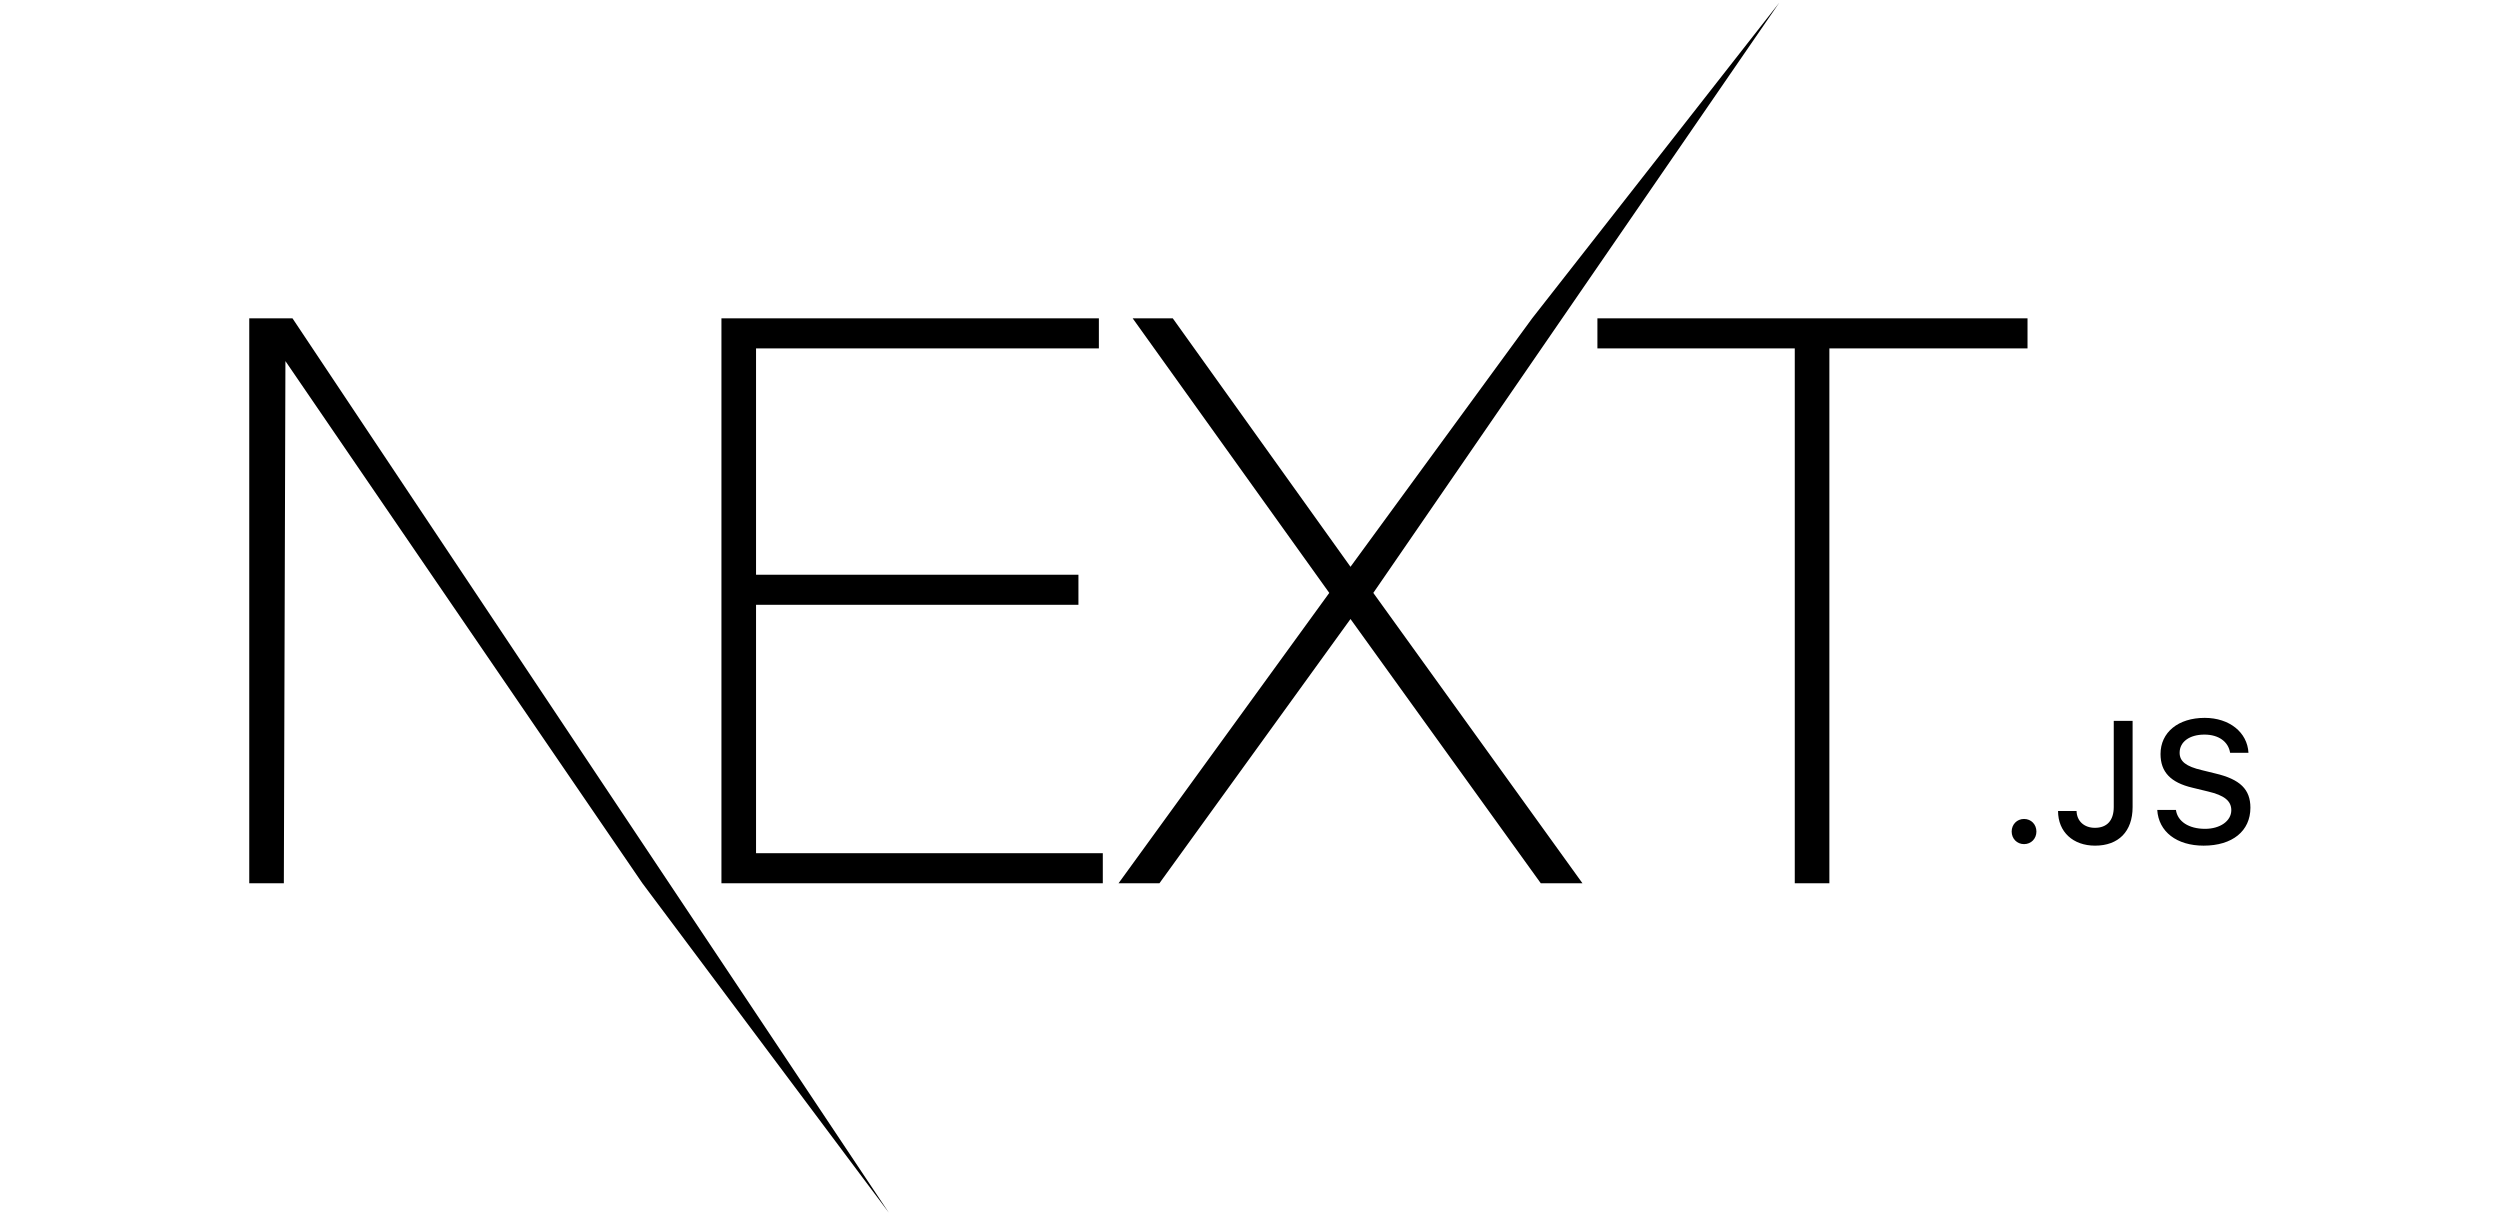
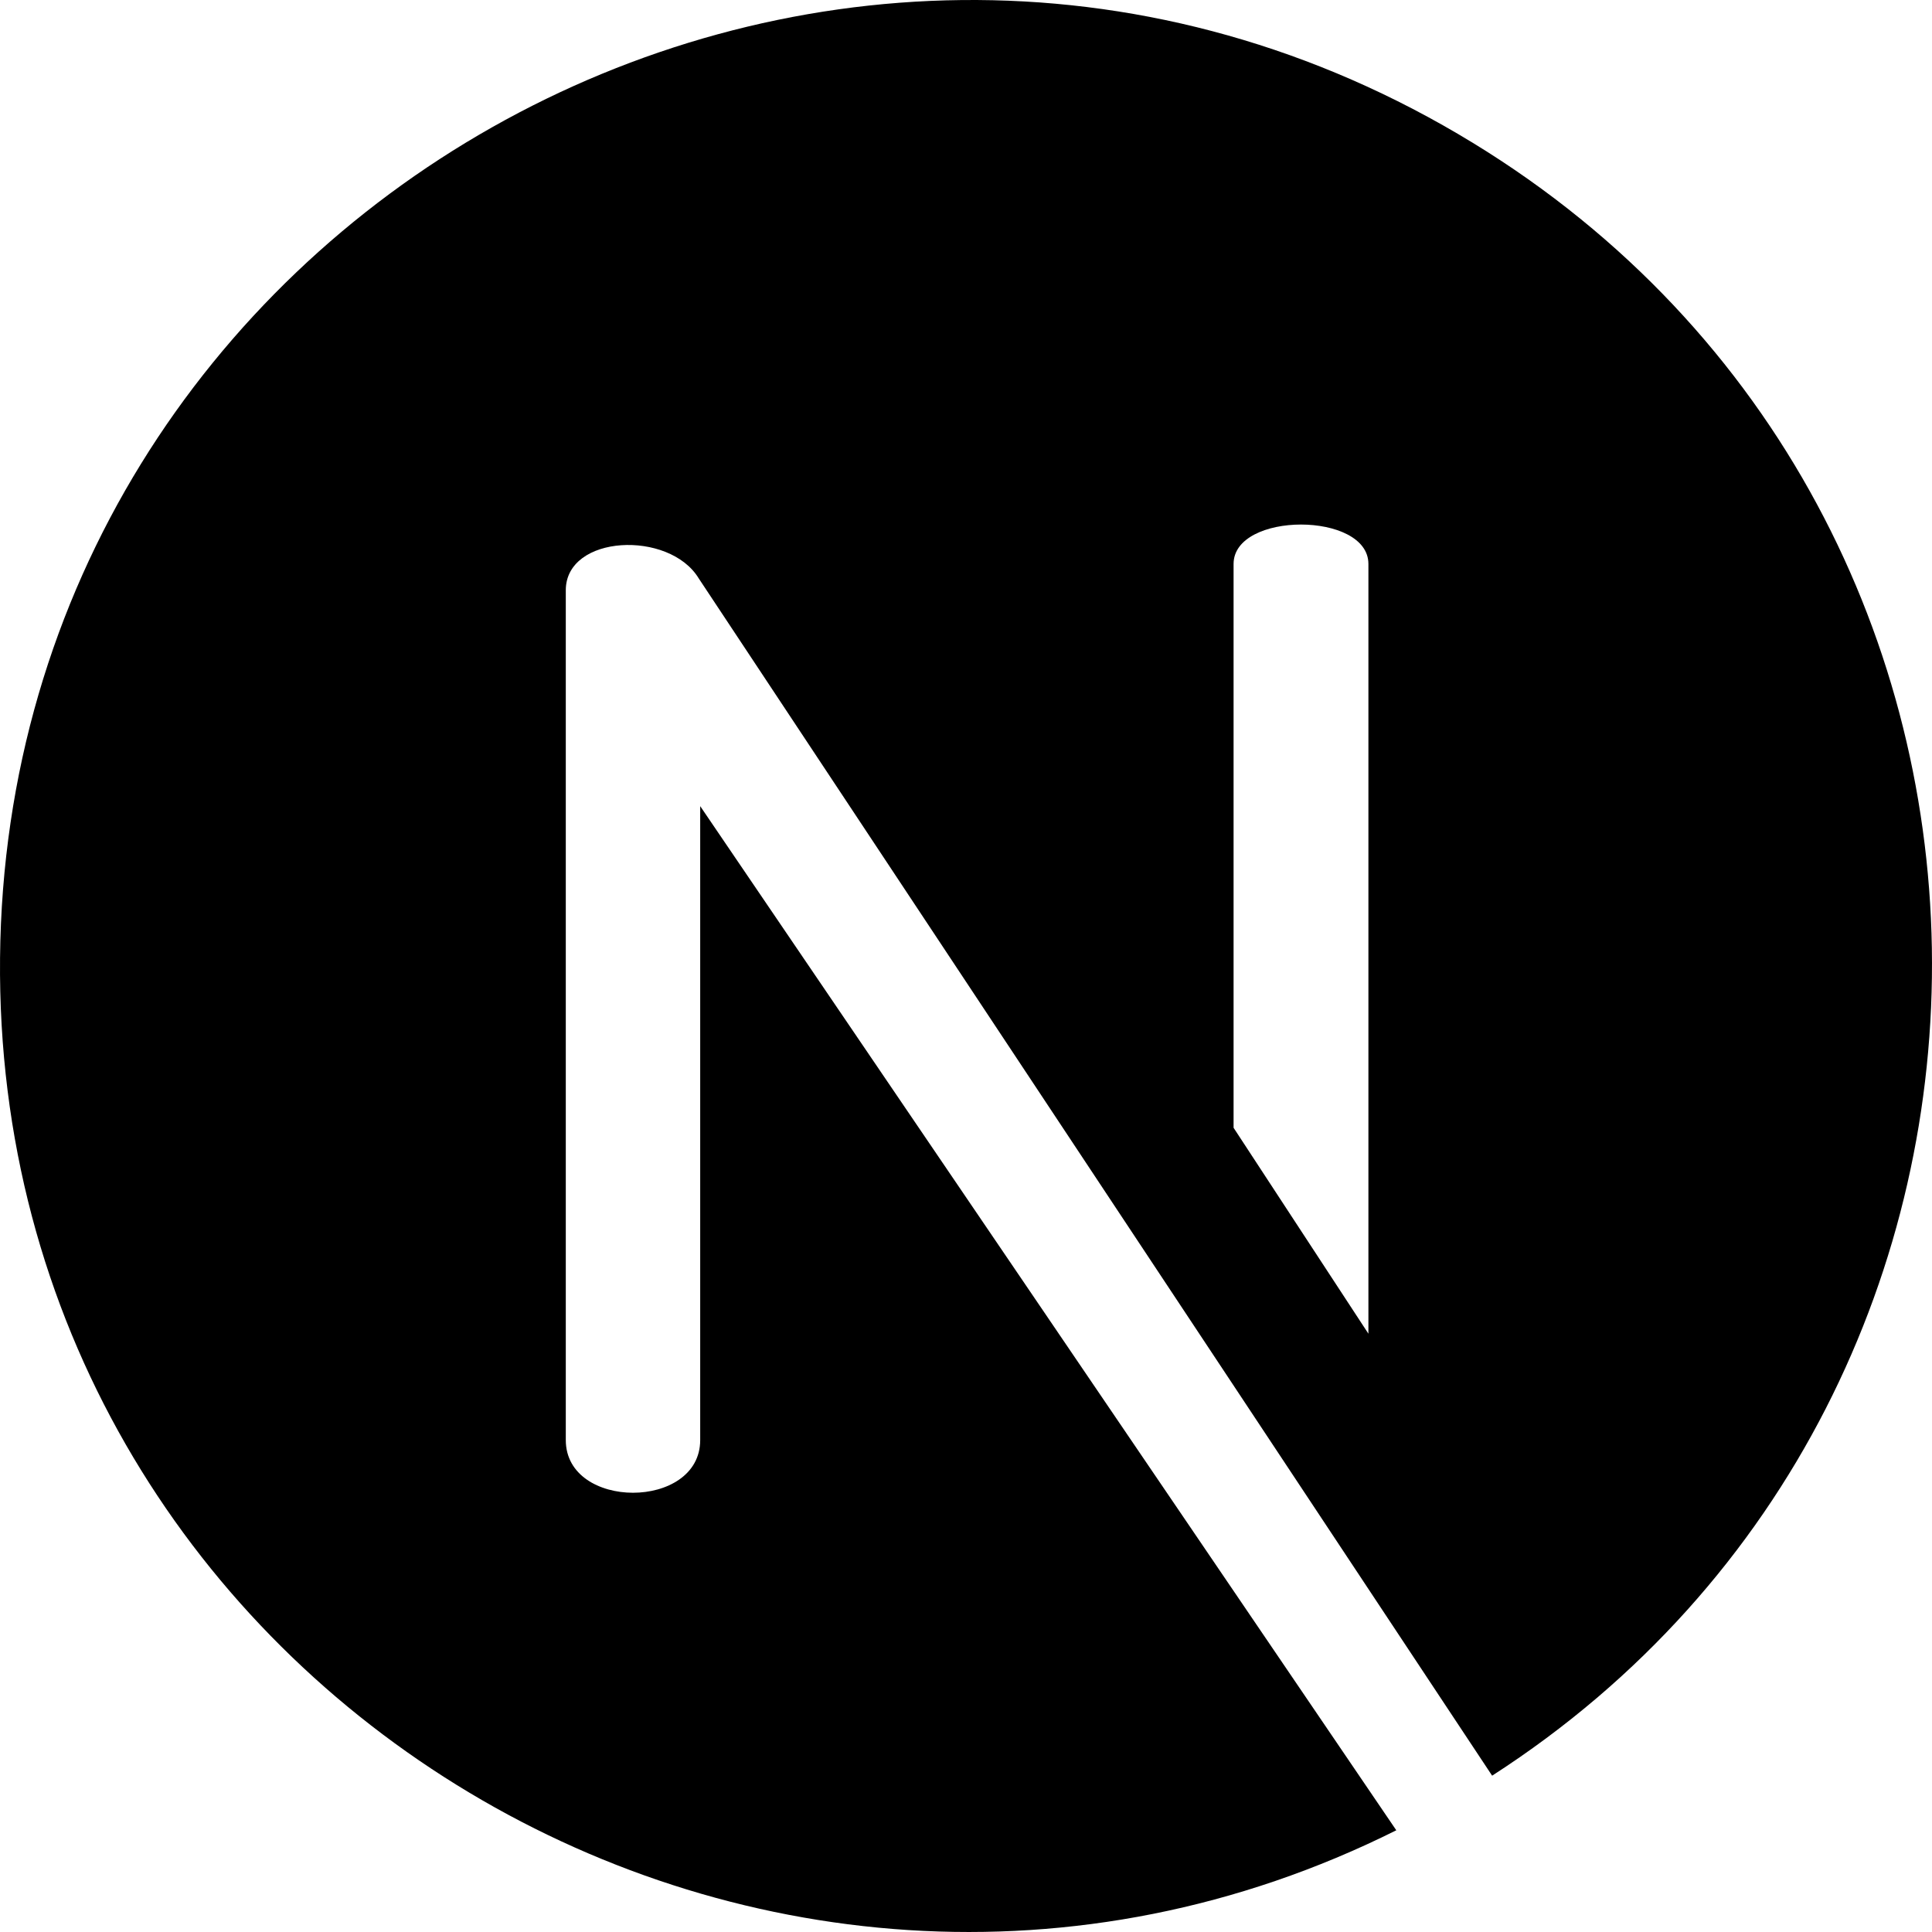
- <svg xmlns="http://www.w3.org/2000/svg" width="82" height="40" viewBox="0 0 148 90" version="1.1" style="transform:translateX(4%);shape-rendering:auto">
-   <path d="M34.992 23.495h27.855v2.219H37.546v16.699h23.792v2.219H37.546v18.334h25.591v2.219H34.992v-41.69zm30.35 0h2.96l13.115 18.334 13.405-18.334L113.055.207 83.1 43.756l15.436 21.429H95.46L81.417 45.683 67.316 65.185h-3.018L79.85 43.756 65.343 23.495zm34.297 2.219v-2.219h31.742v2.219h-14.623v39.47h-2.554v-39.47H99.64zM.145 23.495h3.192l44.011 66.003L29.16 65.185 2.814 26.648l-.116 38.537H.145v-41.69zm130.98 38.801c-.523 0-.914-.405-.914-.928 0-.524.391-.929.913-.929.528 0 .913.405.913.929 0 .523-.385.928-.913.928zm2.508-2.443H135c.019.742.56 1.24 1.354 1.24.888 0 1.391-.535 1.391-1.539v-6.356h1.391v6.362c0 1.808-1.043 2.849-2.77 2.849-1.62 0-2.732-1.01-2.732-2.556zm7.322-.08h1.379c.118.853.95 1.395 2.149 1.395 1.117 0 1.937-.58 1.937-1.377 0-.685-.521-1.097-1.708-1.377l-1.155-.28c-1.62-.38-2.36-1.166-2.36-2.487 0-1.602 1.304-2.668 3.26-2.668 1.82 0 3.15 1.066 3.23 2.58h-1.354c-.13-.828-.85-1.346-1.894-1.346-1.1 0-1.832.53-1.832 1.34 0 .642.472 1.01 1.64 1.284l.987.243c1.838.43 2.596 1.178 2.596 2.53 0 1.72-1.33 2.799-3.453 2.799-1.987 0-3.323-1.029-3.422-2.637z" fill="black" fill-rule="nonzero" />
+ <svg xmlns="http://www.w3.org/2000/svg" aria-hidden="true" role="img" class="iconify iconify--file-icons" width="32" height="32" preserveAspectRatio="xMidYMid meet" viewBox="0 0 512 512">
+   <path d="M386.399 35.508C217.06-64.061 1.885 57.55.012 253.882c-1.828 191.716 201.063 315.545 370.02 231.163L185.56 213.636v167.997c0 18.614-35.619 18.614-35.619 0V156.421c0-14.776 27.448-15.989 35.226-3.145L395.43 470.572c157.95-101.737 155.817-338.136-9.031-435.064zm-23.756 317.939L326.91 298.87V149.458c0-13.932 35.732-13.932 35.732 0v203.989z" fill="currentColor" />
</svg>
